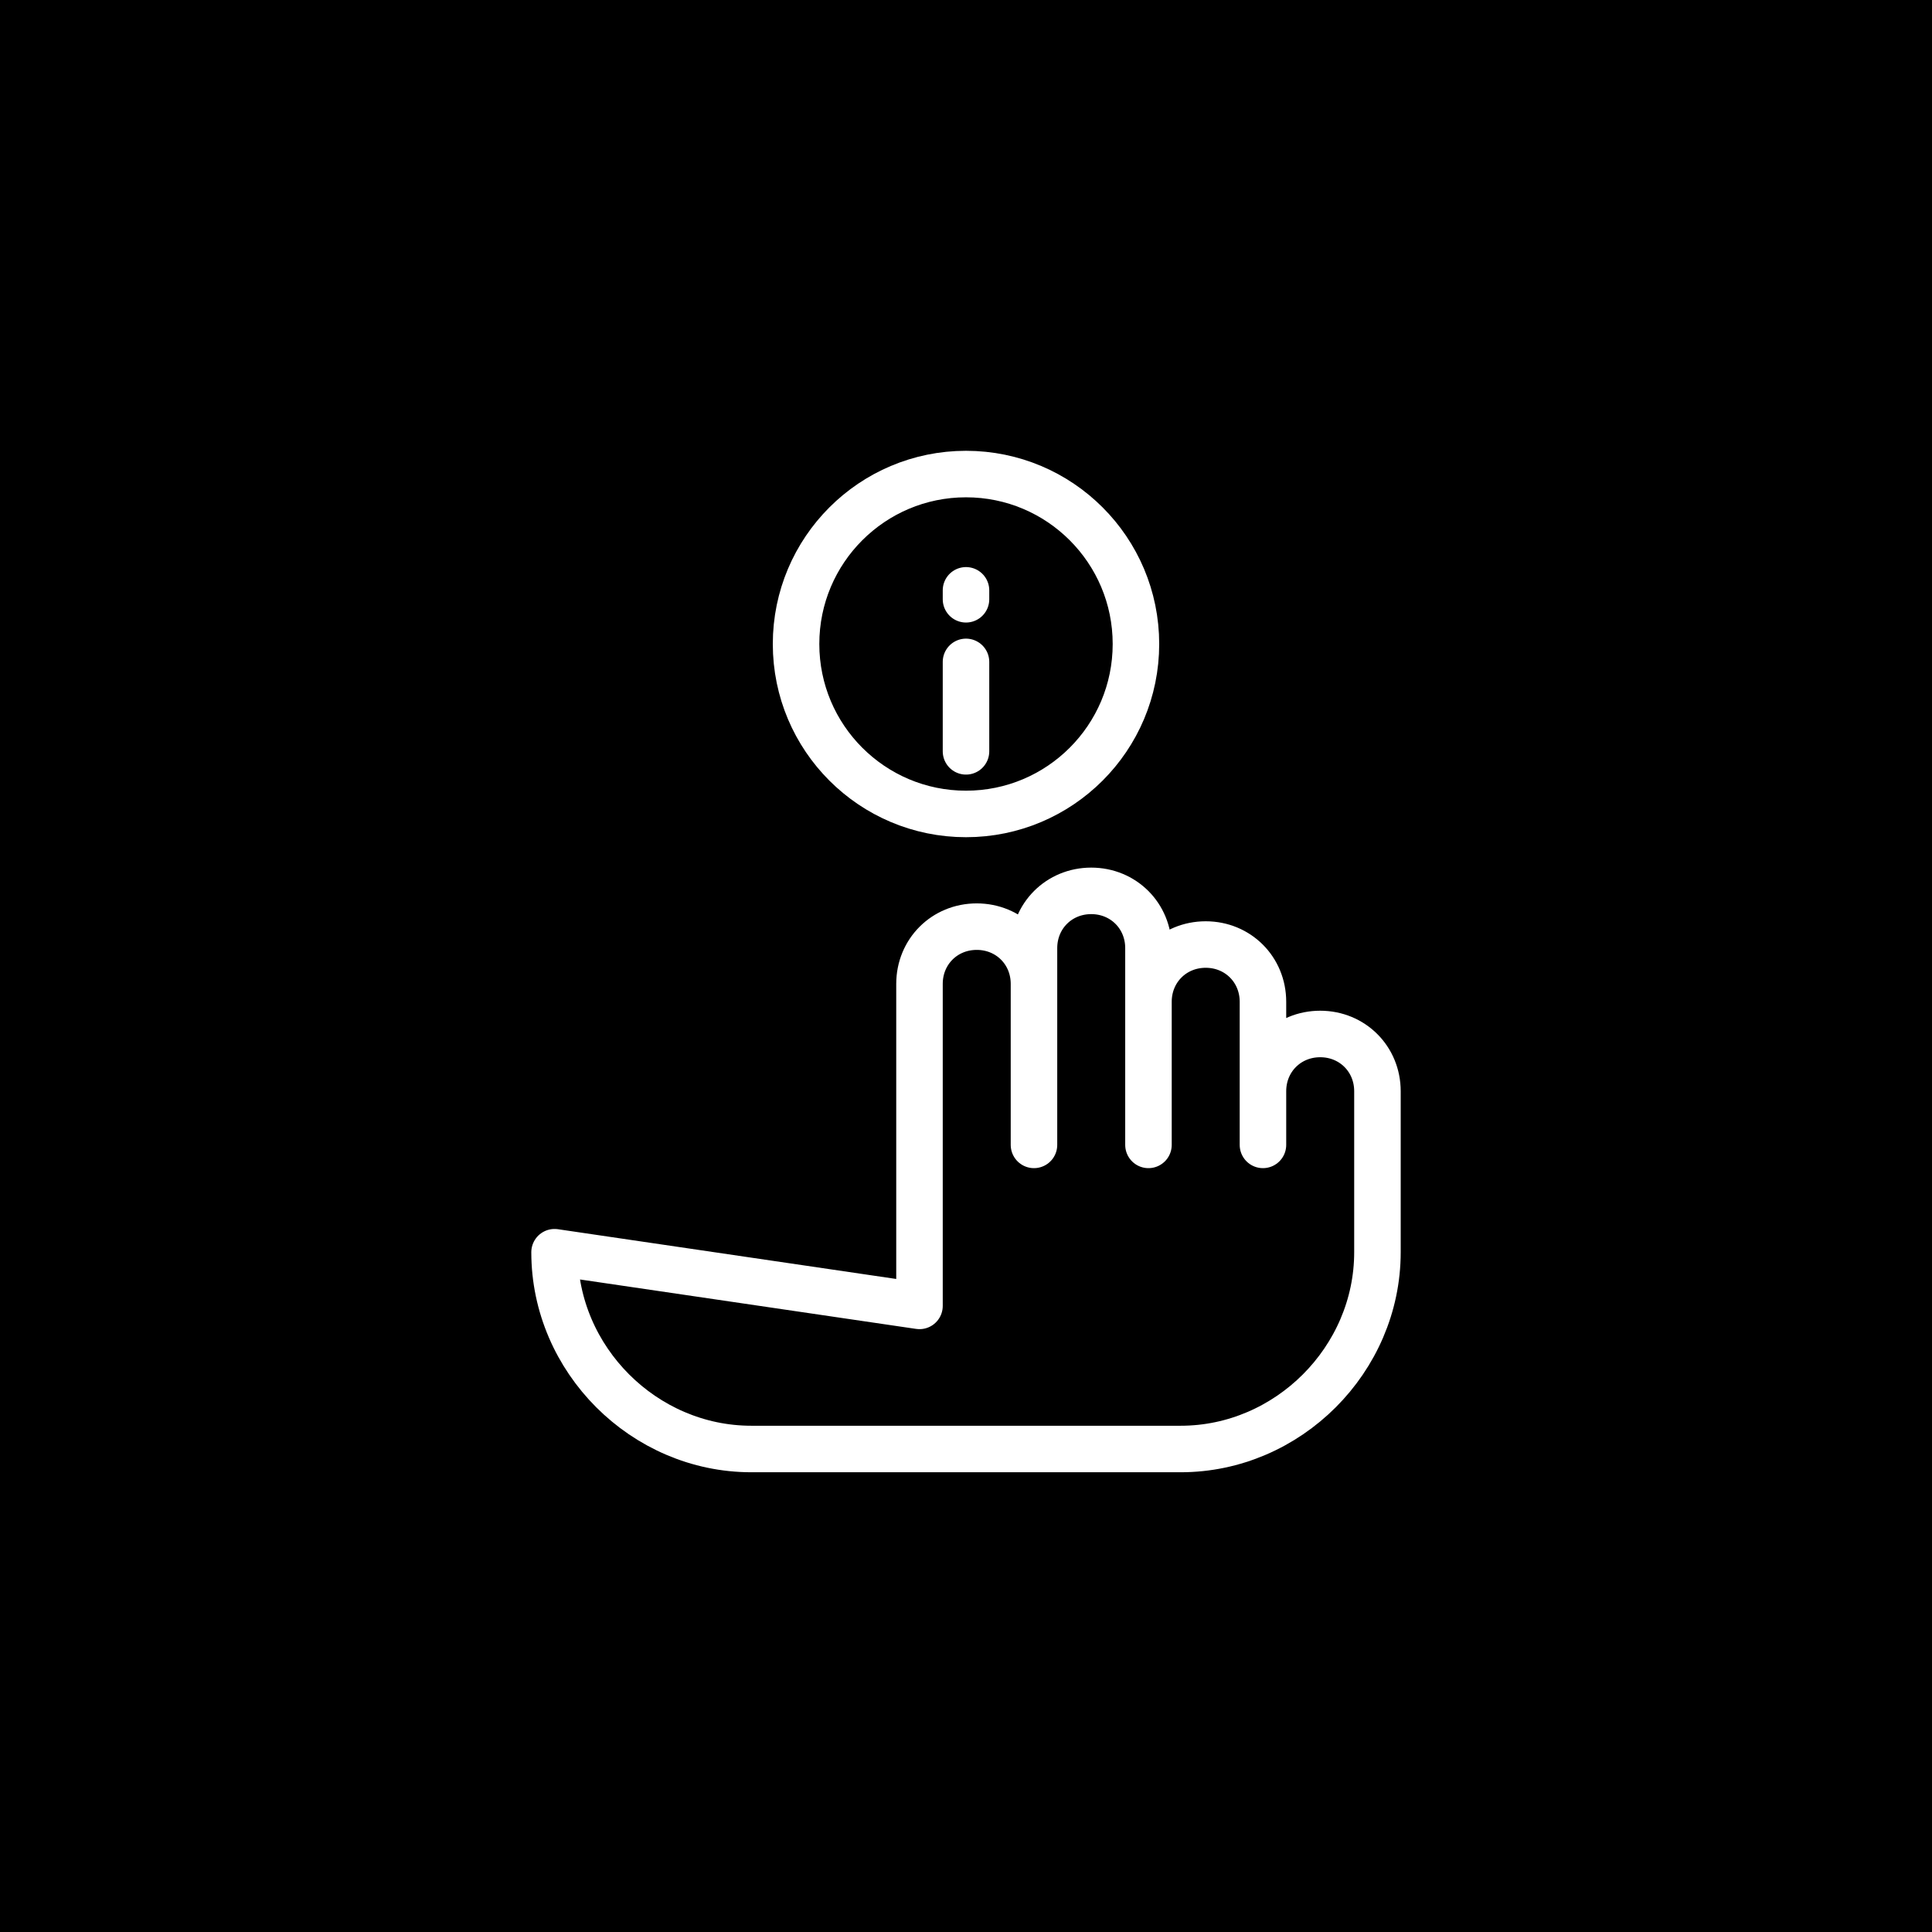
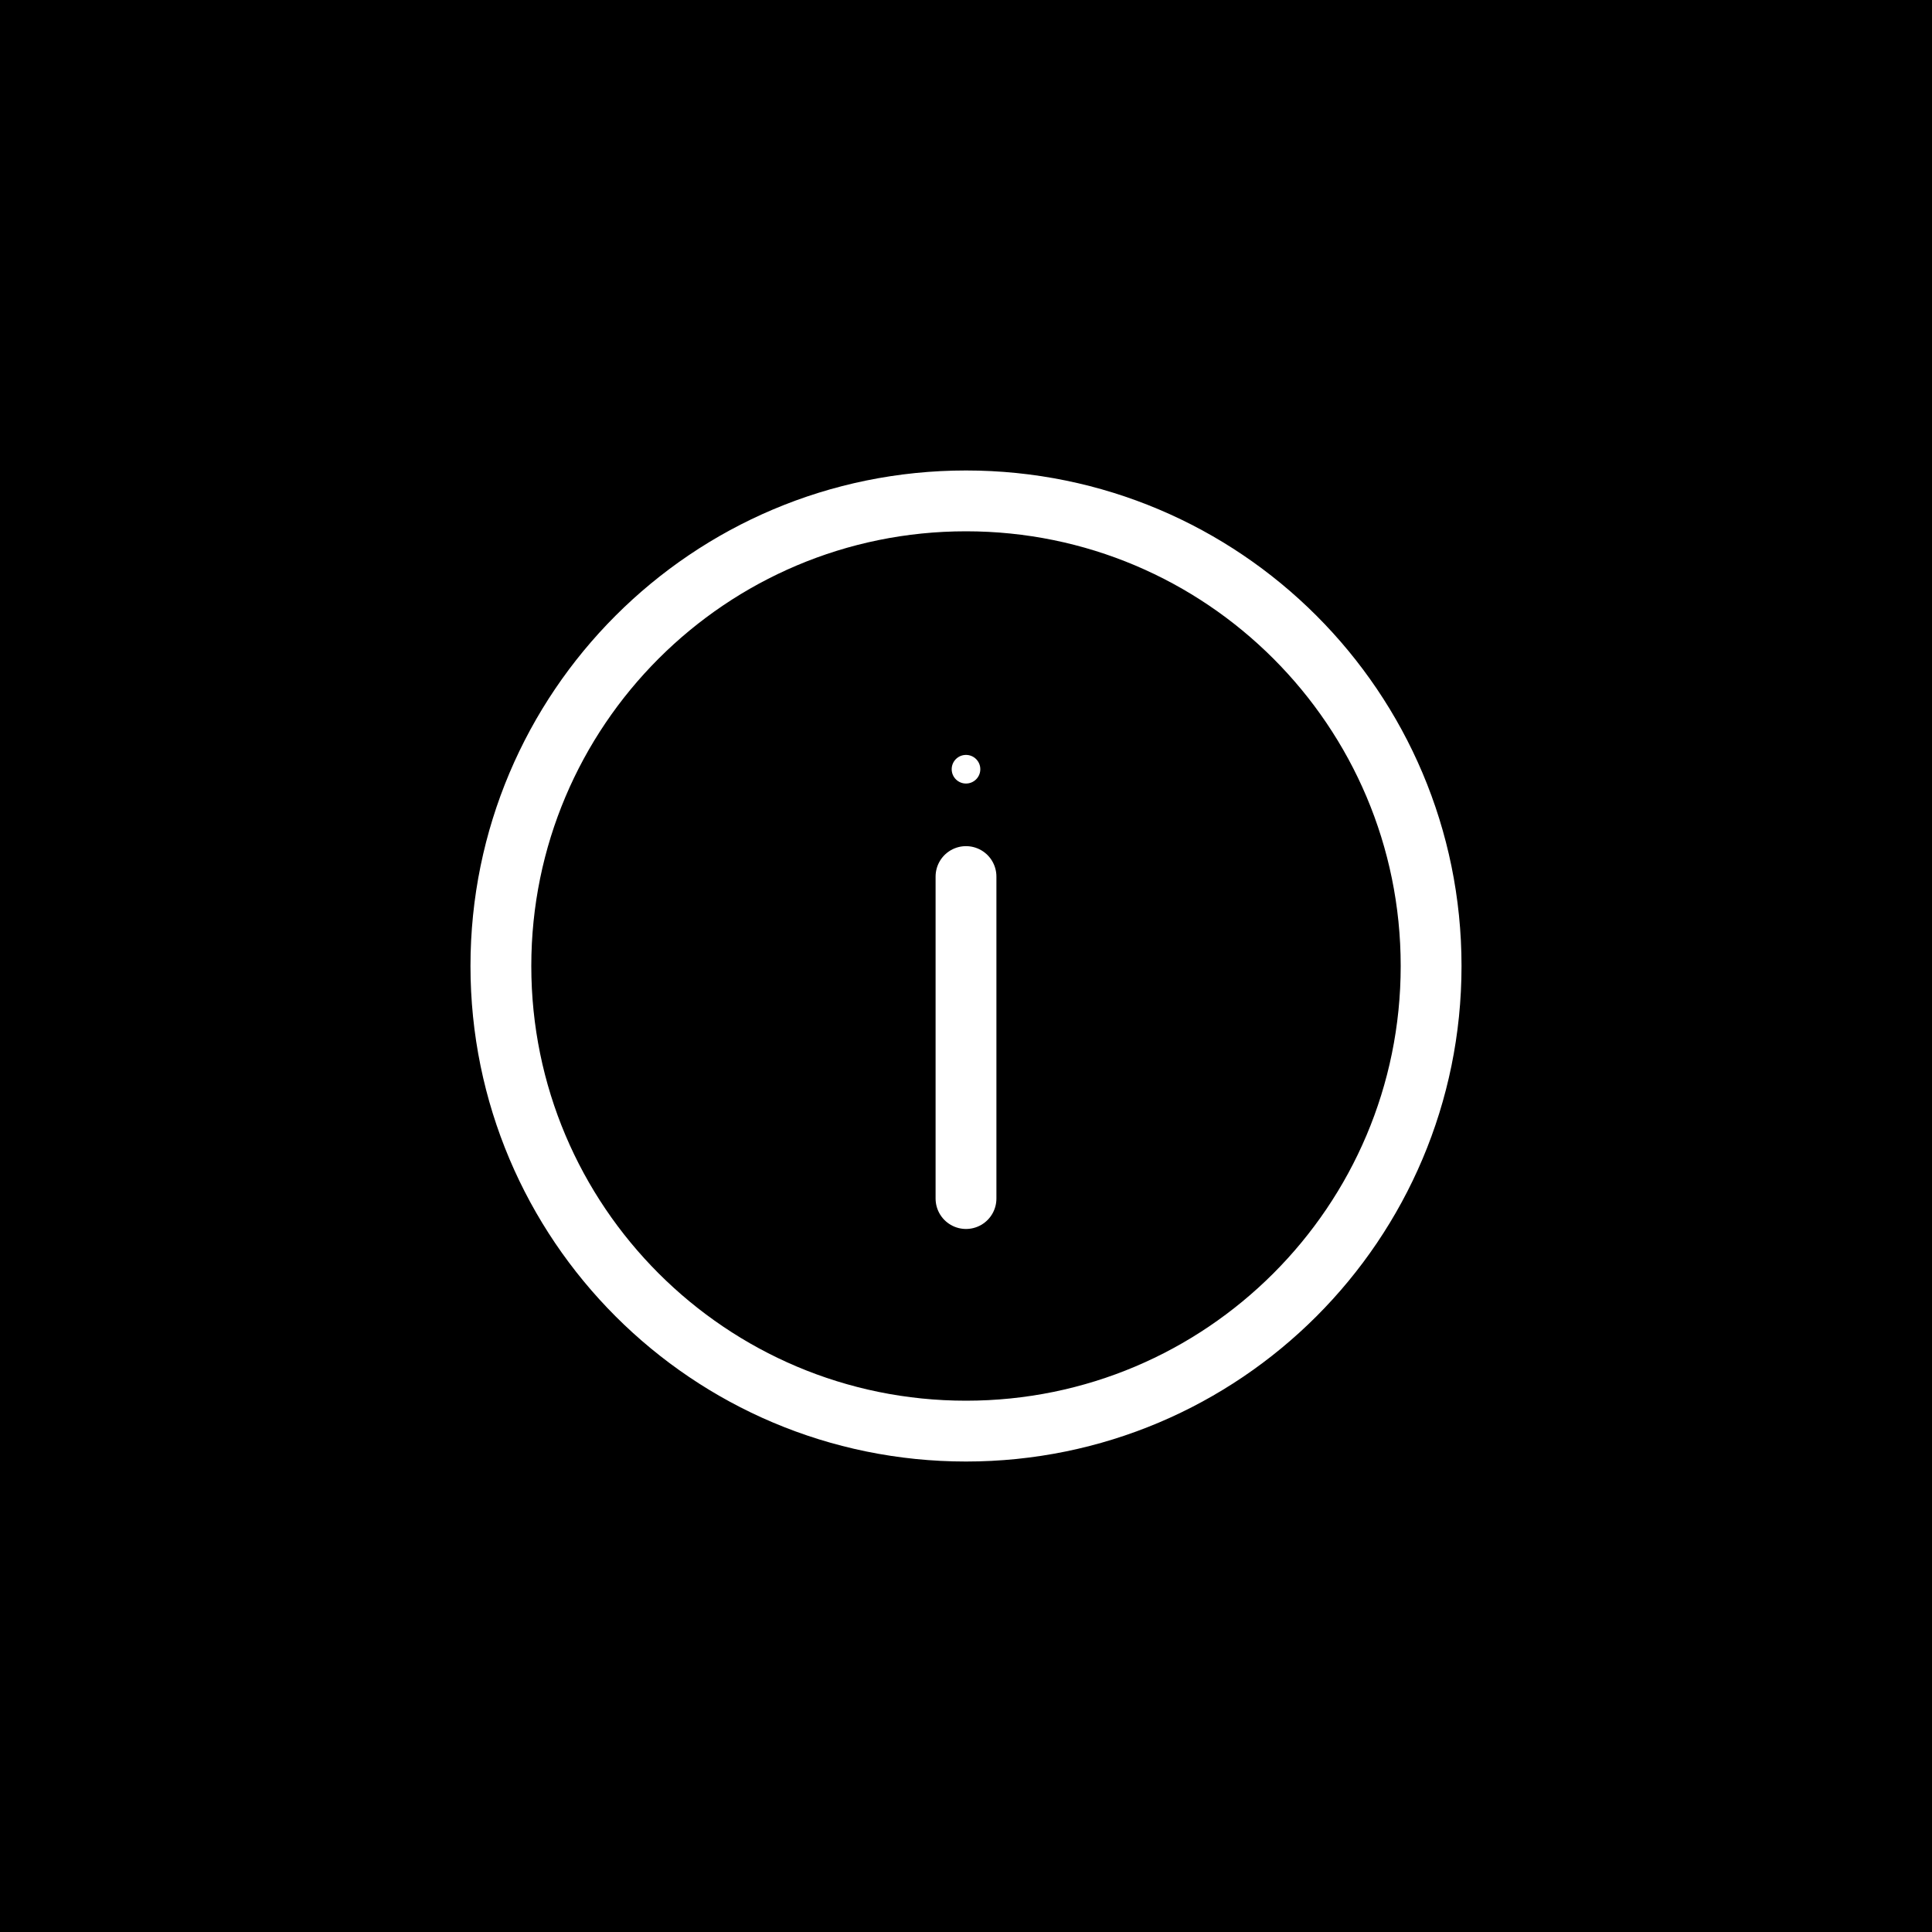
<svg xmlns="http://www.w3.org/2000/svg" viewBox="0 0 1080 1080" width="1080" height="1080">
  <rect width="1080" height="1080" fill="#000000" />
-   <g fill="none" stroke="#FFFFFF" stroke-width="26" stroke-linecap="round" stroke-linejoin="round">
-     <circle cx="540" cy="360" r="95" />
-     <line x1="540" y1="330" x2="540" y2="335" />
-     <line x1="540" y1="370" x2="540" y2="420" />
-     <path d="M310 700              c 0 60 50 110 110 110              h 240              c 60 0 110 -50 110 -110              v -90              c 0 -18 -14 -32 -32 -32              c -18 0 -32 14 -32 32              v 30              v -80              c 0 -18 -14 -32 -32 -32              c -18 0 -32 14 -32 32              v 80              v -110              c 0 -18 -14 -32 -32 -32              c -18 0 -32 14 -32 32              v 110              v -90              c 0 -18 -14 -32 -32 -32              c -18 0 -32 14 -32 32              v 180 Z" />
+   <g fill="none" stroke="#FFFFFF" stroke-width="34" stroke-linecap="round" stroke-linejoin="round">
+     <circle cx="540" cy="540" r="260" />
+     <circle cx="540" cy="430" r="8" fill="#FFFFFF" stroke="none" />
+     <line x1="540" y1="490" x2="540" y2="670" />
  </g>
</svg>
